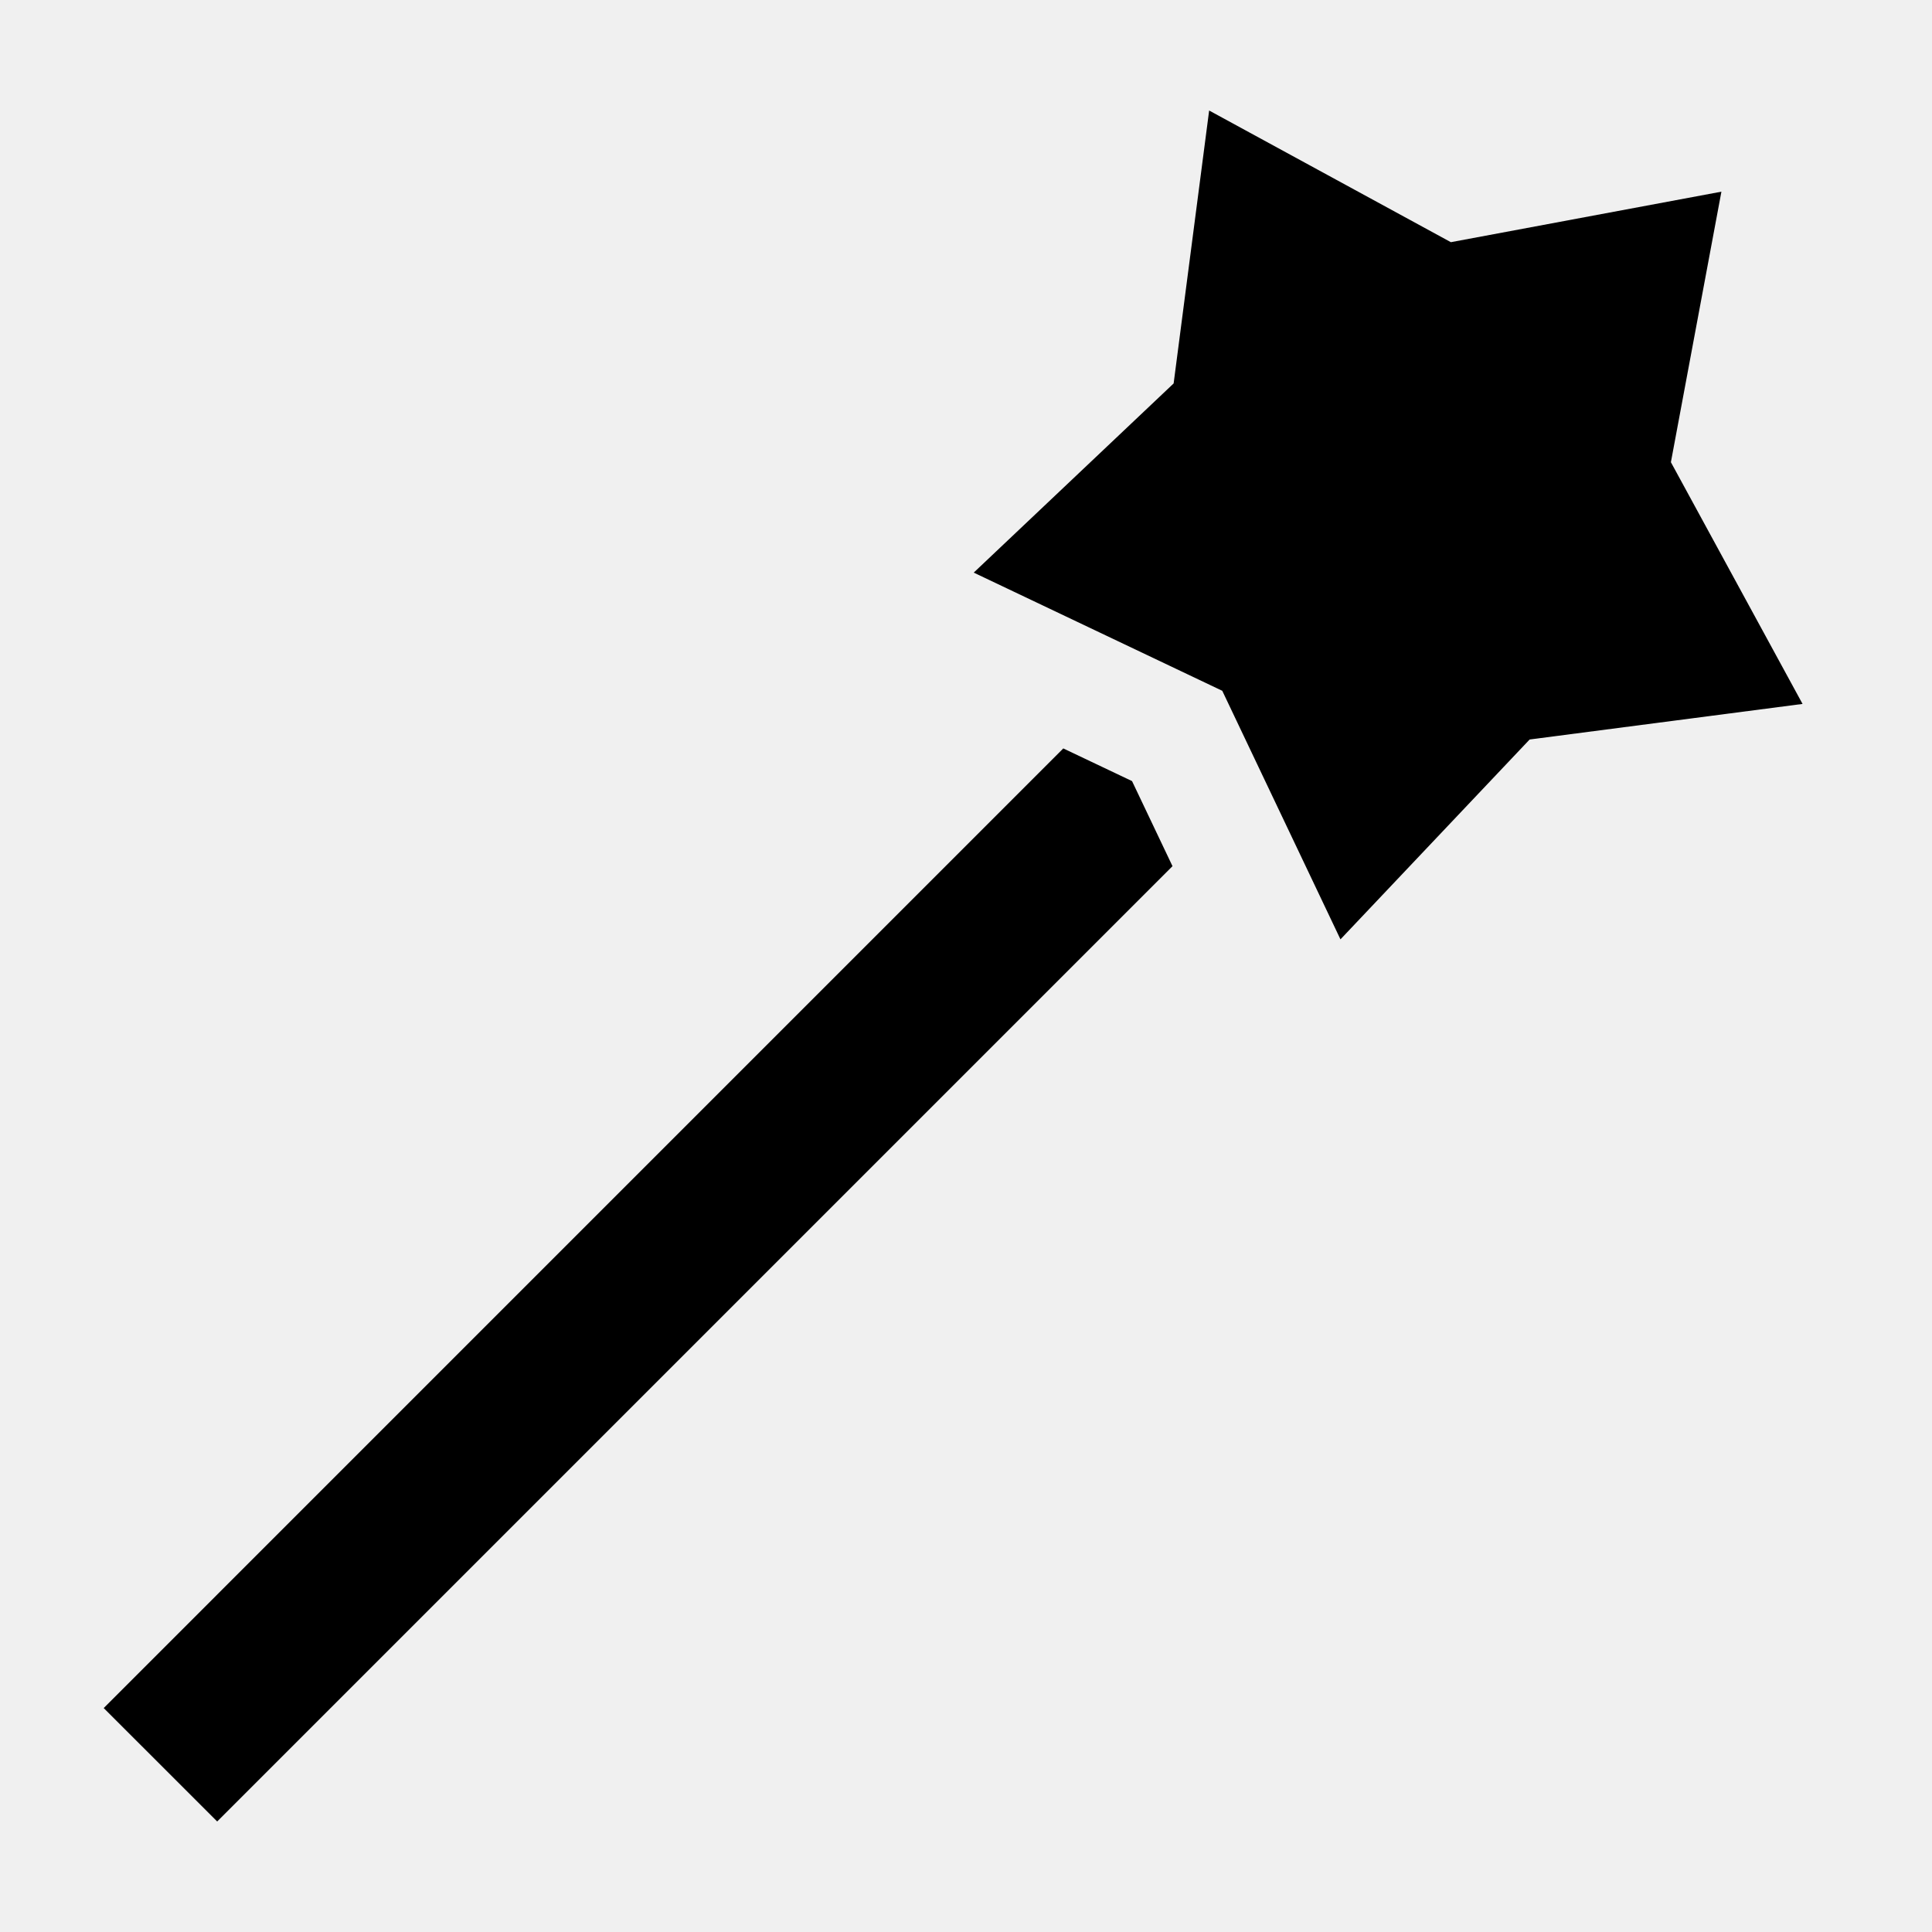
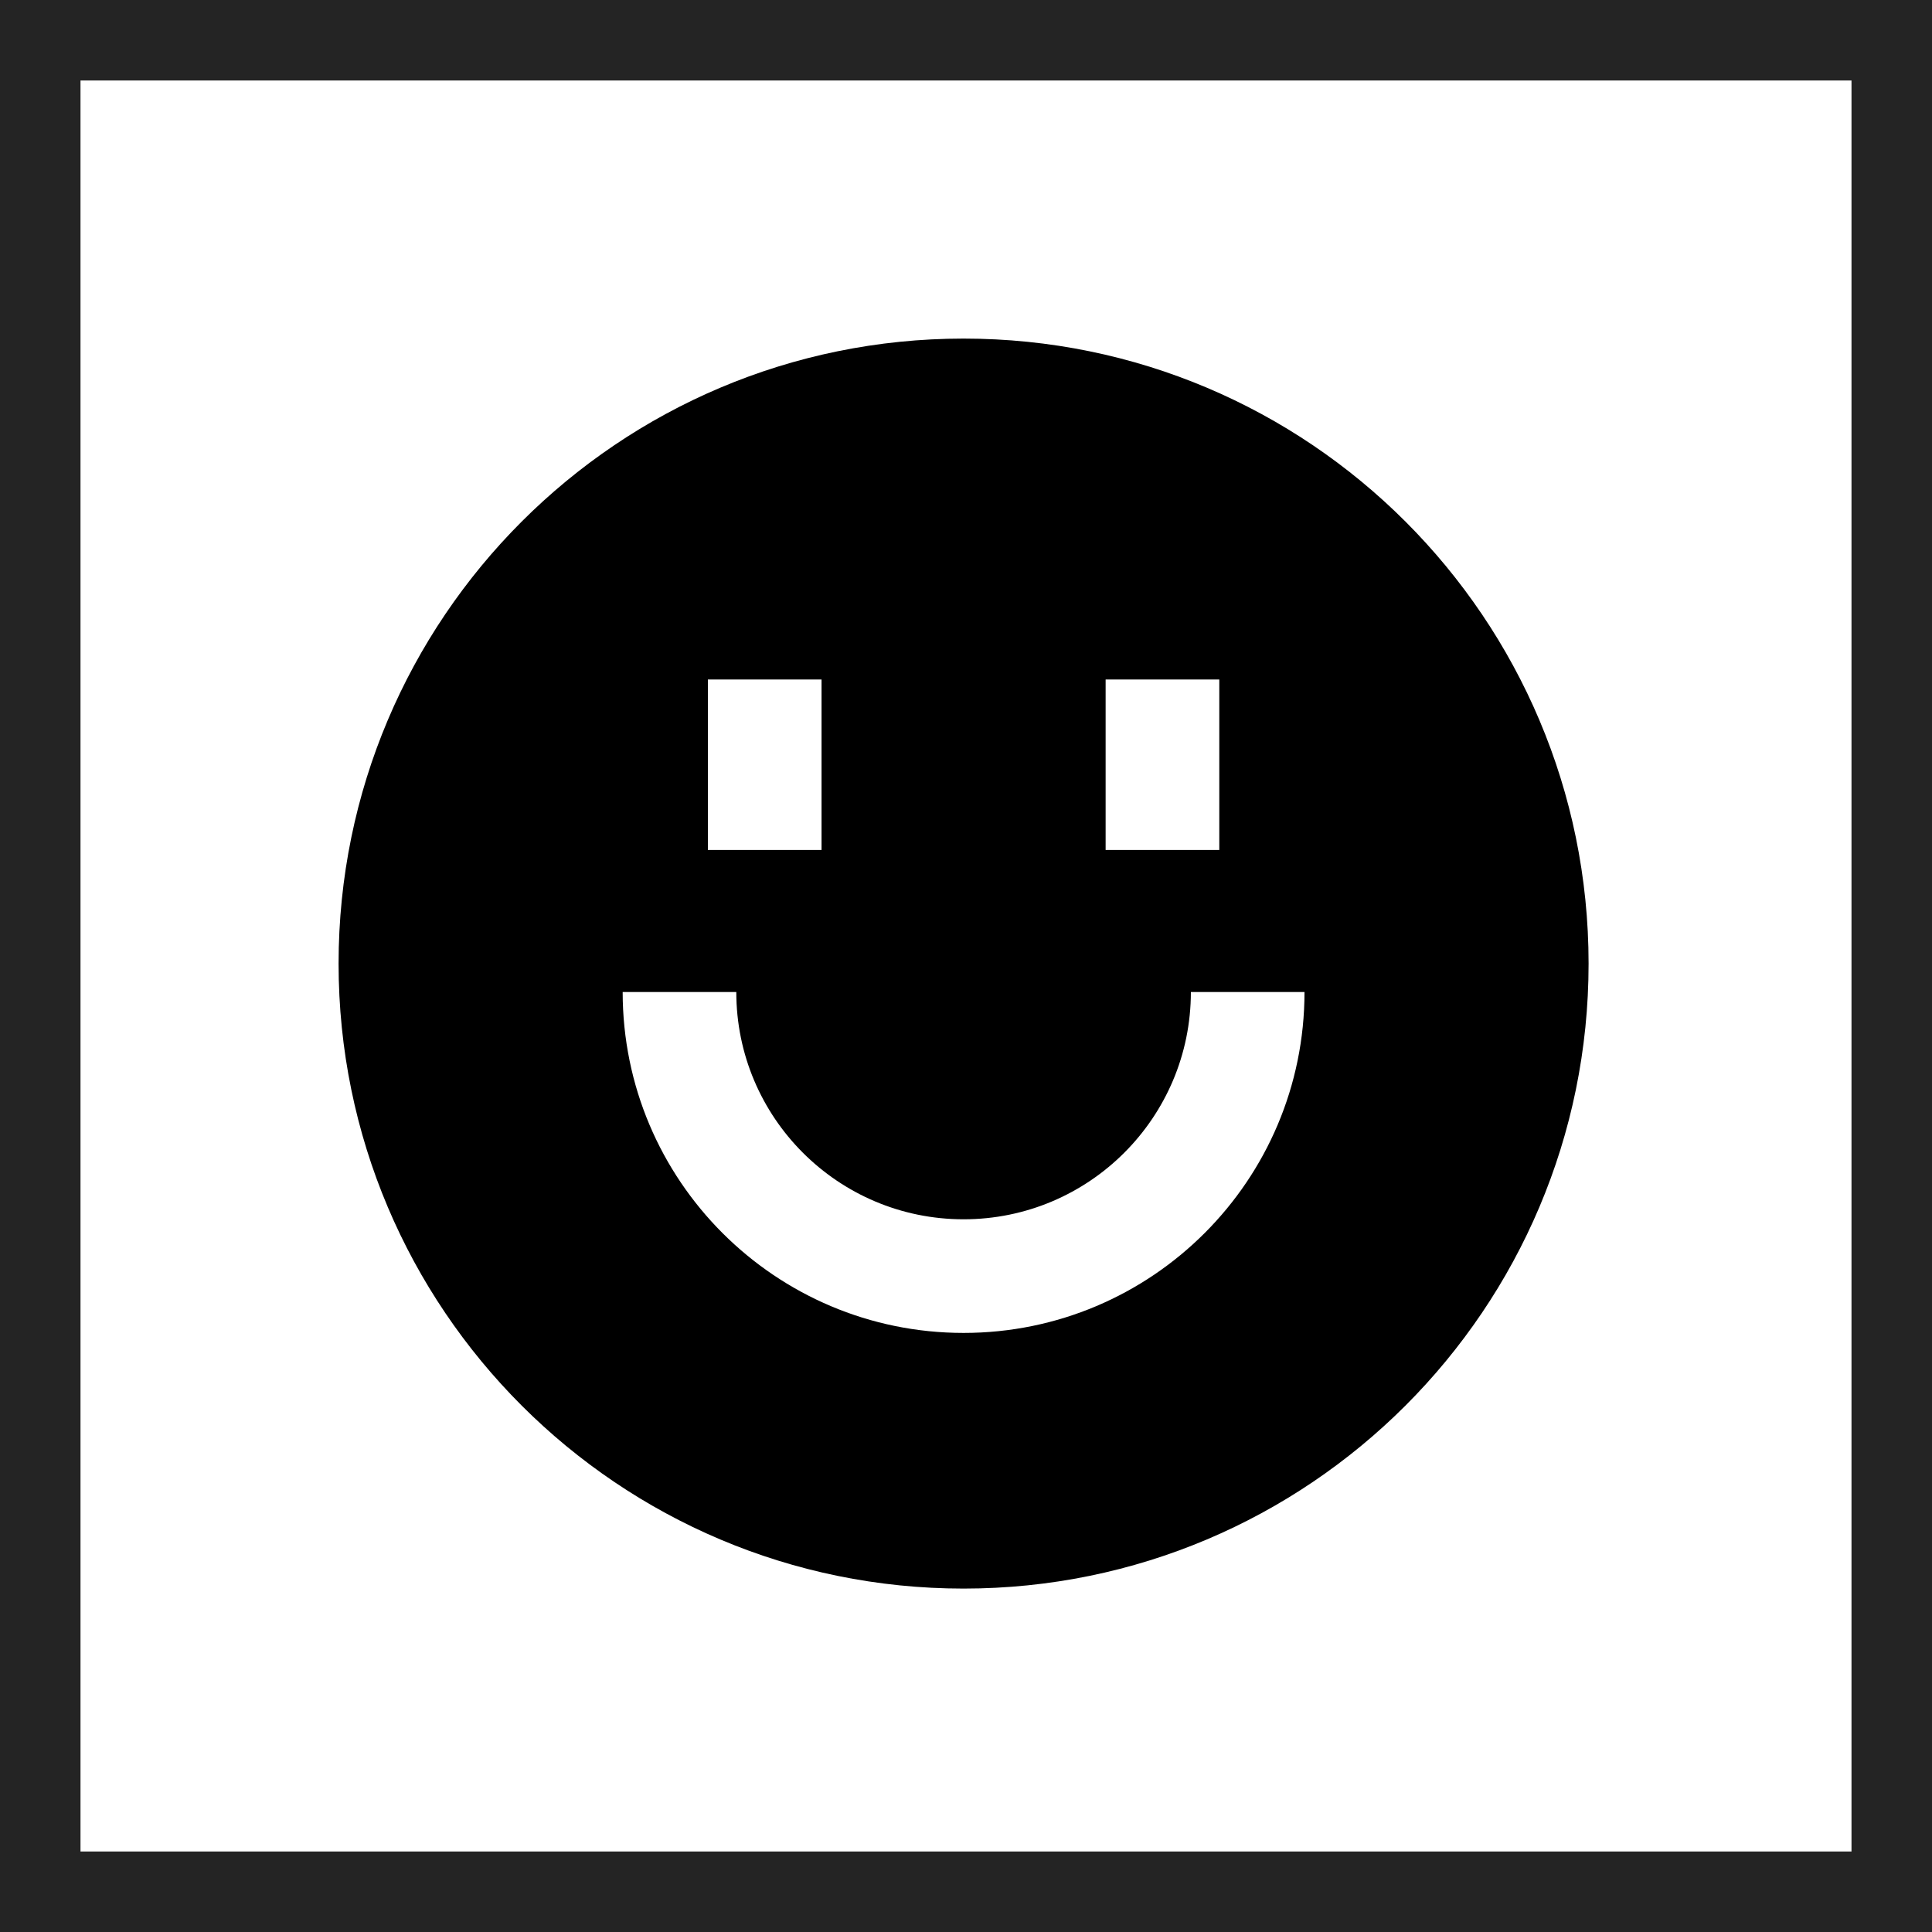
- <svg xmlns="http://www.w3.org/2000/svg" width="34" height="34" viewBox="0 0 34 34" fill="none">
-   <path d="M30.294 3.373L29.405 8.134L31.722 12.388L26.919 13.014L23.59 16.531L21.51 12.157L17.136 10.077L20.654 6.748L21.279 1.945L25.533 4.262L30.294 3.373Z" fill="black" />
-   <path fill-rule="evenodd" clip-rule="evenodd" d="M18.712 13.171L19.922 13.746L20.634 15.243L3.822 32.055L1.825 30.059L18.712 13.171Z" fill="black" />
+ <svg xmlns="http://www.w3.org/2000/svg" width="48" height="48" viewBox="0 0 48 48" fill="none">
+   <rect x="1" y="1" width="46" height="46" fill="white" />
+   <rect x="1" y="1" width="46" height="46" stroke="#242424" stroke-width="2" />
+   <path fill-rule="evenodd" clip-rule="evenodd" d="M23.94 39.468C32.516 39.468 39.468 32.516 39.468 23.94C39.468 15.364 32.516 8.412 23.94 8.412C15.364 8.412 8.412 15.364 8.412 23.94C8.412 32.516 15.364 39.468 23.94 39.468ZM23.94 30.293C20.821 30.293 18.293 27.764 18.293 24.646H15.47C15.47 29.324 19.262 33.116 23.94 33.116C28.618 33.116 32.41 29.324 32.41 24.646H29.587C29.587 27.764 27.058 30.293 23.94 30.293ZM17.587 21.117V16.882H20.411V21.117H17.587ZM27.469 16.882V21.117H30.293V16.882H27.469Z" fill="black" />
</svg>
